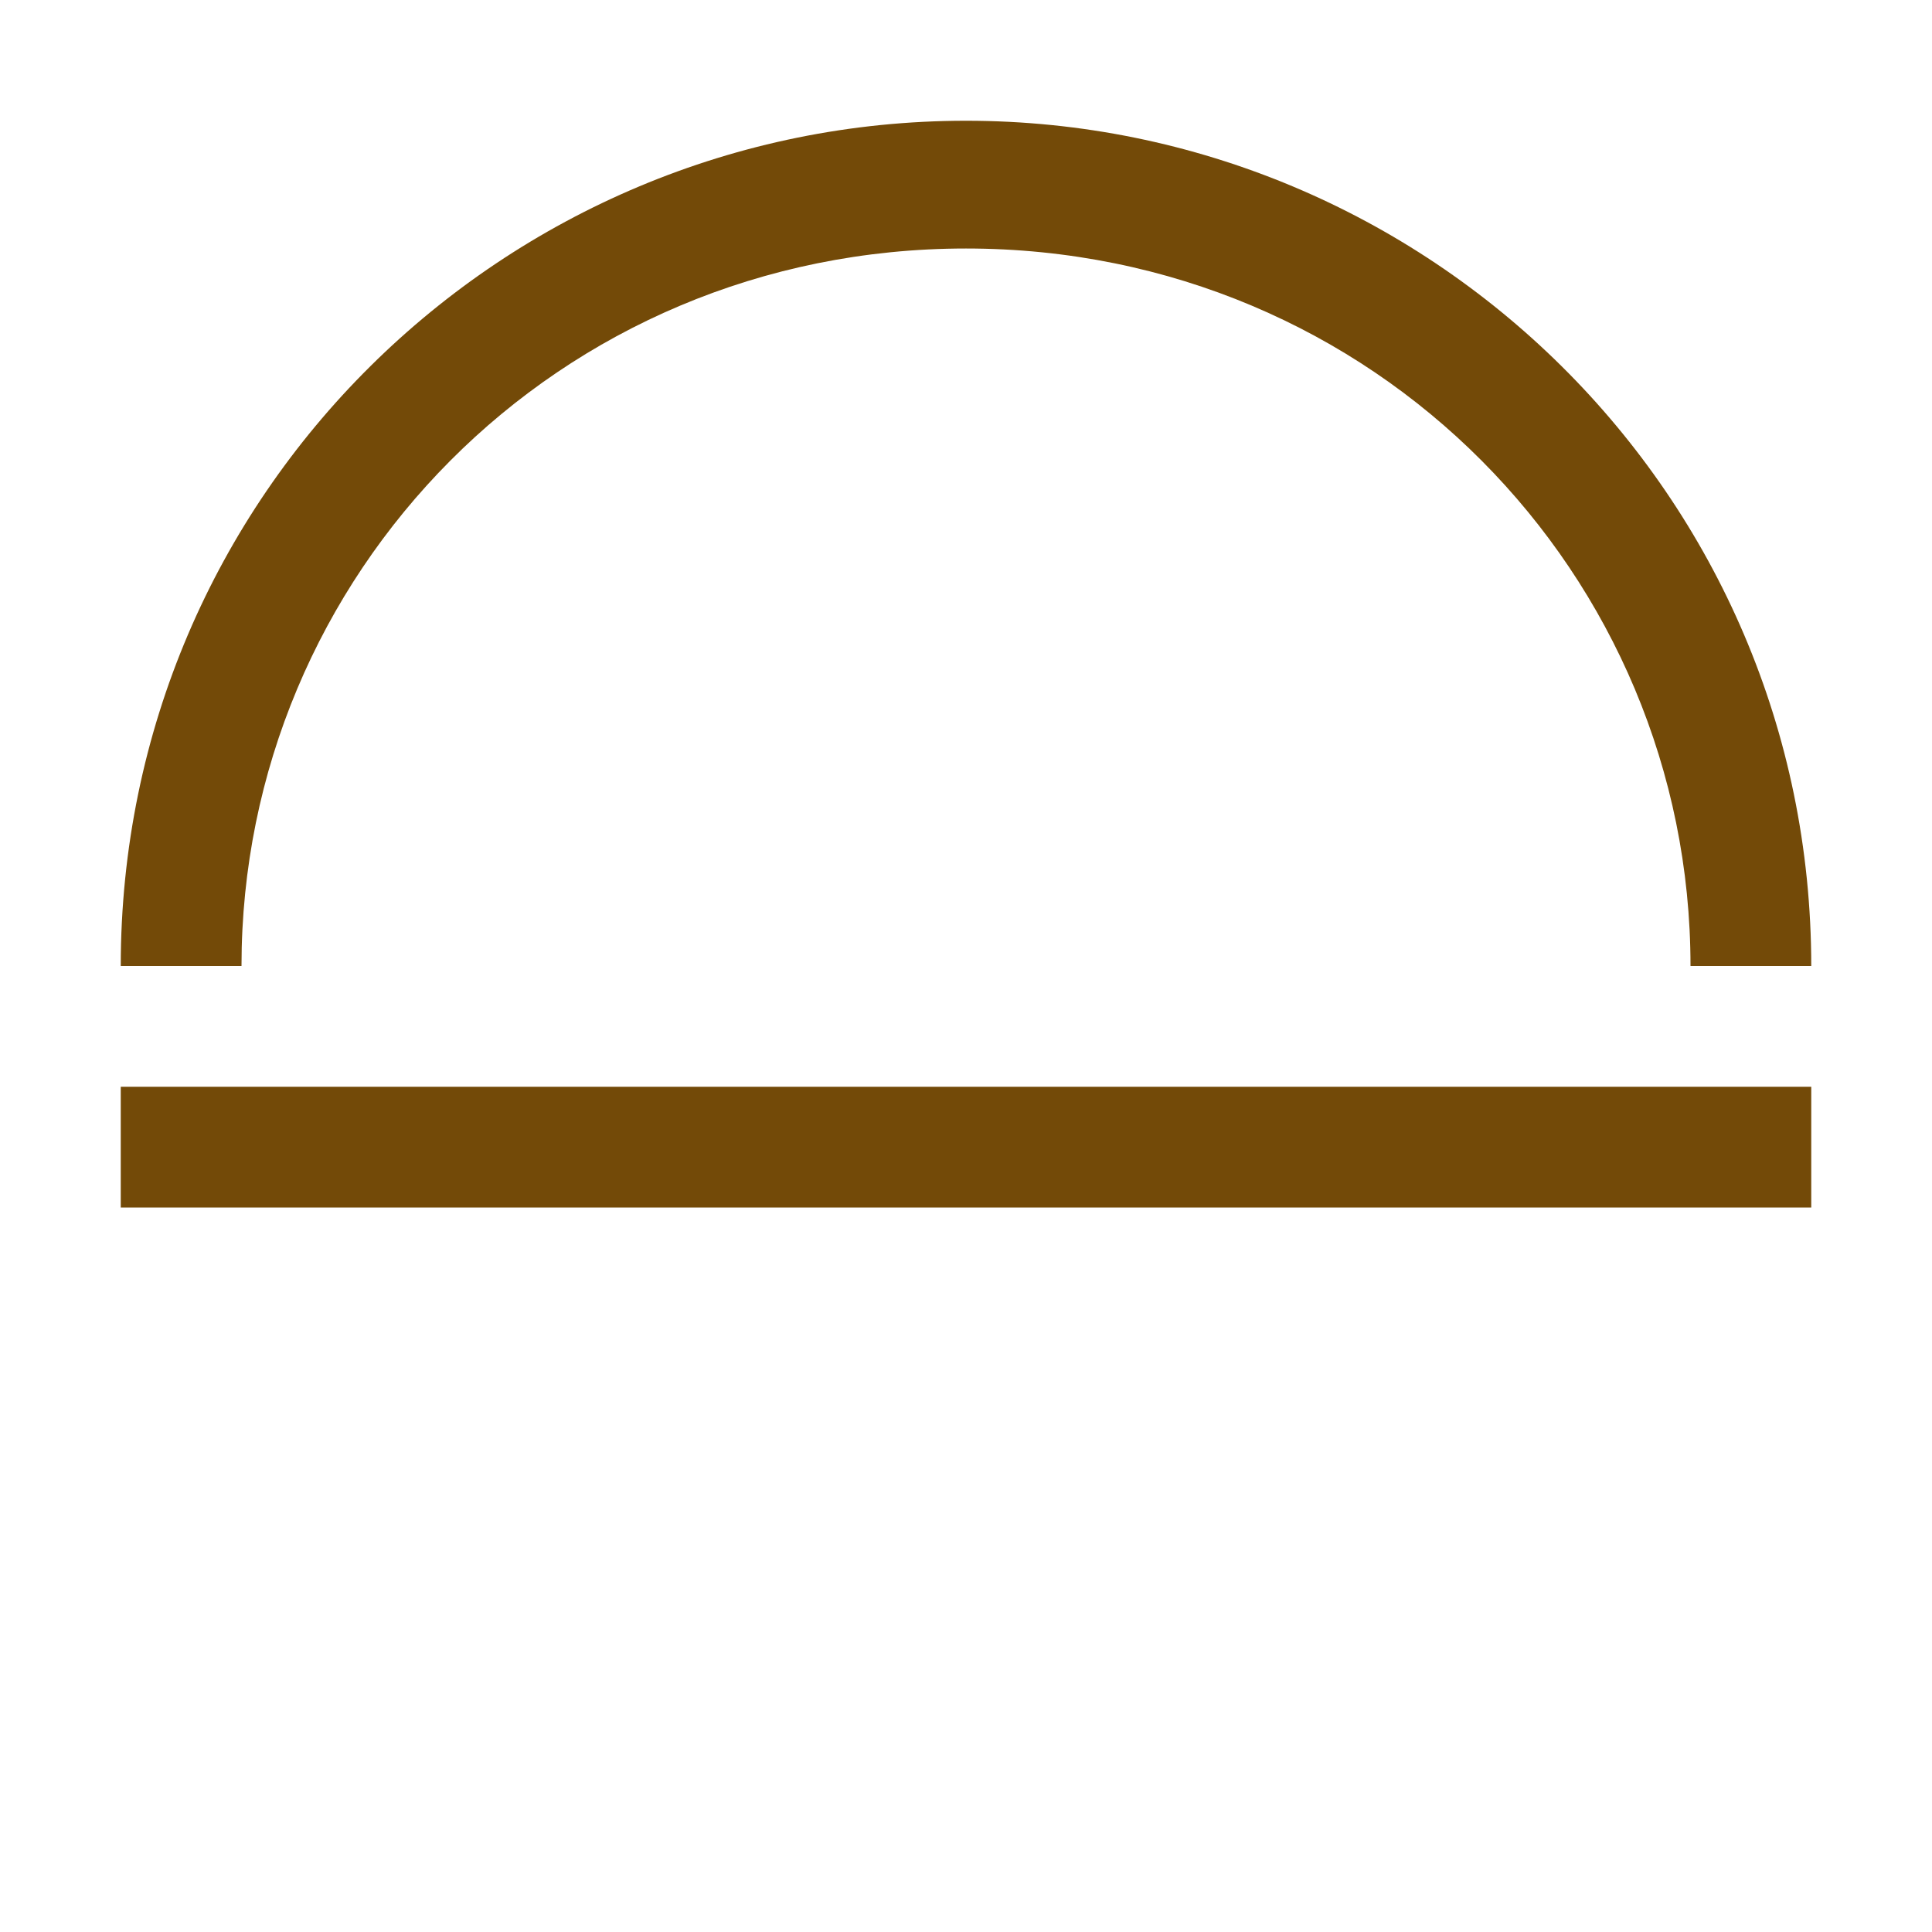
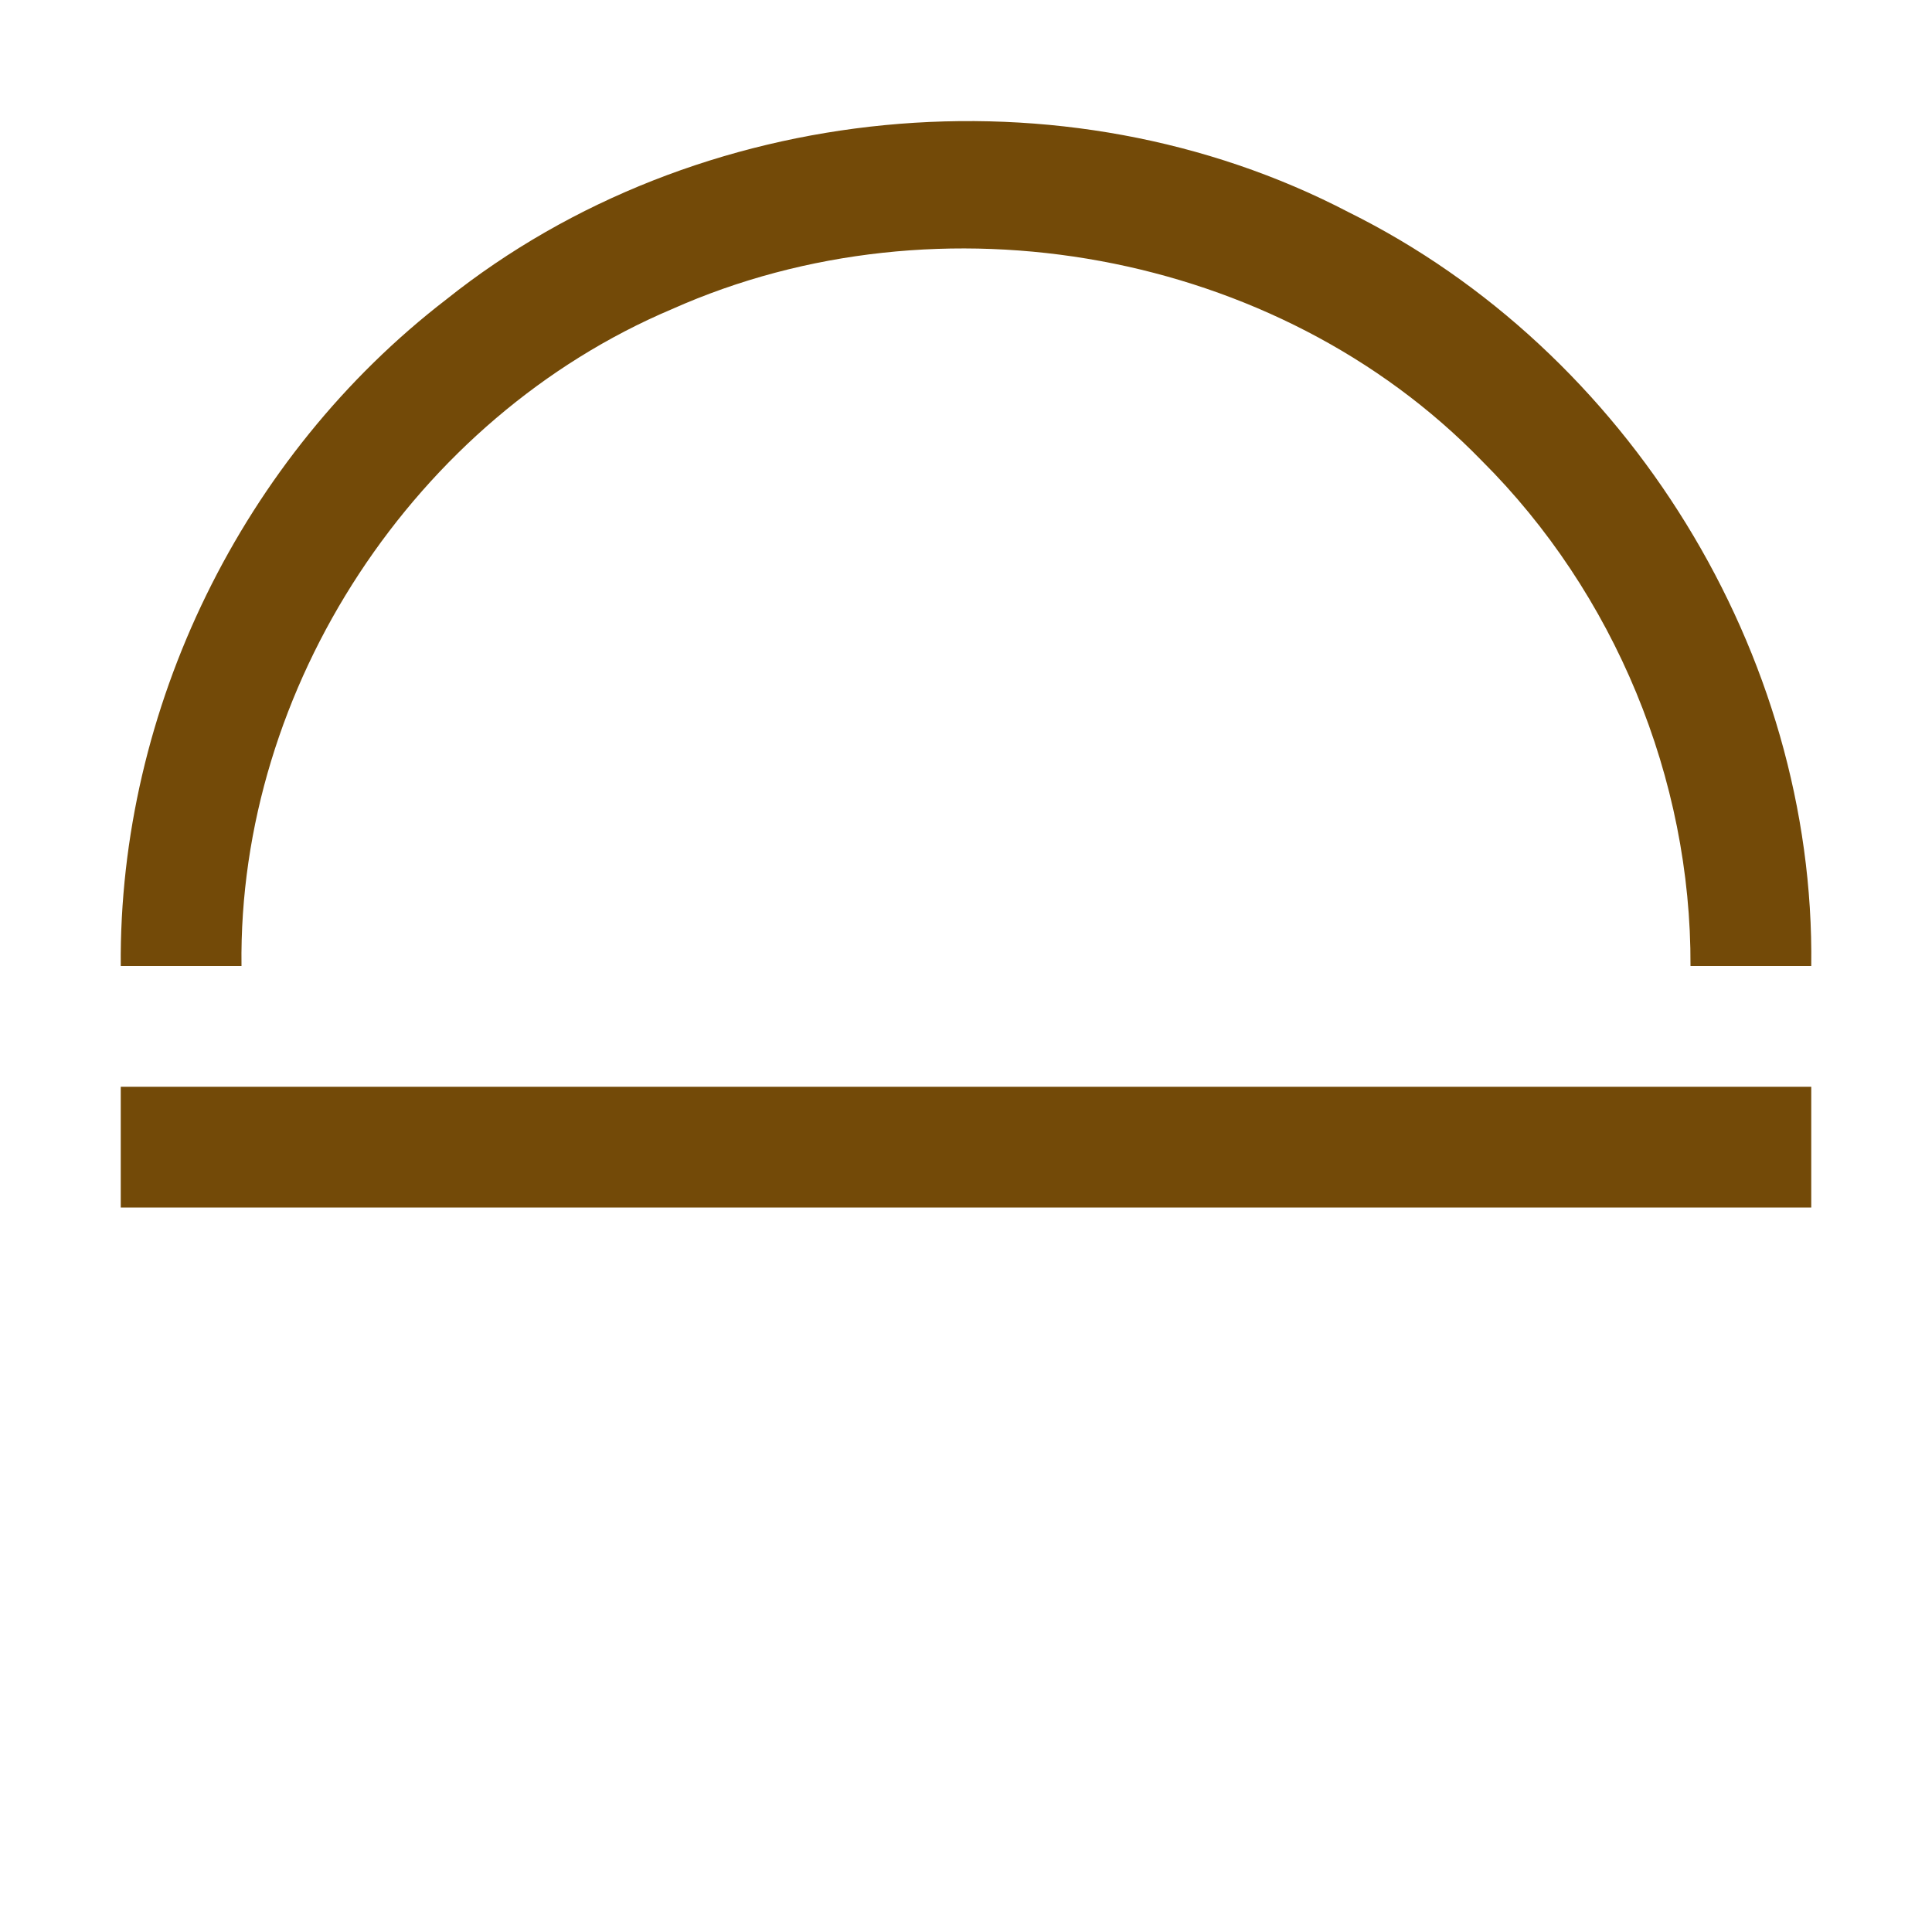
- <svg xmlns="http://www.w3.org/2000/svg" id="svg2" viewBox="0 0 16 16" height="100%" width="100%" version="1.1">
+ <svg xmlns="http://www.w3.org/2000/svg" version="1.1" width="100%" height="100%" viewBox="0 0 16 16" id="svg2">
  <defs id="defs6" />
-   <rect style="fill:none;stroke:none;visibility:hidden" id="canvas" y="0" x="0" height="16" width="16" />
-   <path style="fill:#734a08;fill-opacity:1" id="adit" d="M 14,7 C 14,3.089 10.822,0 7,0 3.178,0 0,3.089 0,7 M 1,7 C 1,3.763 3.611,1.058 7,1.058 c 3.389,0 6,2.706 6,5.942 M 0,8 0,9 14,9 14,8 z" transform="translate(1,1)" />
+   <rect width="16" height="16" x="0" y="0" id="canvas" style="fill:none;stroke:none;visibility:hidden" />
+   <path id="adit" d="M 14,7 C 14.034,4.414 12.482,1.903 10.168,0.757 7.813,-0.471 4.773,-0.178 2.697,1.479 1.008,2.778 -0.017,4.869 0,7 M 1,7 C 0.97,4.69 2.439,2.459 4.565,1.56 6.781,0.572 9.574,1.067 11.271,2.815 12.371,3.911 13.007,5.447 13,7 M 0,8 C 0,8.333 0,8.667 0,9 4.667,9 9.333,9 14,9 14,8.667 14,8.333 14,8 9.333,8 4.667,8 0,8 Z" style="fill:#734a08;fill-opacity:1" transform="translate(1,1)" />
</svg>
